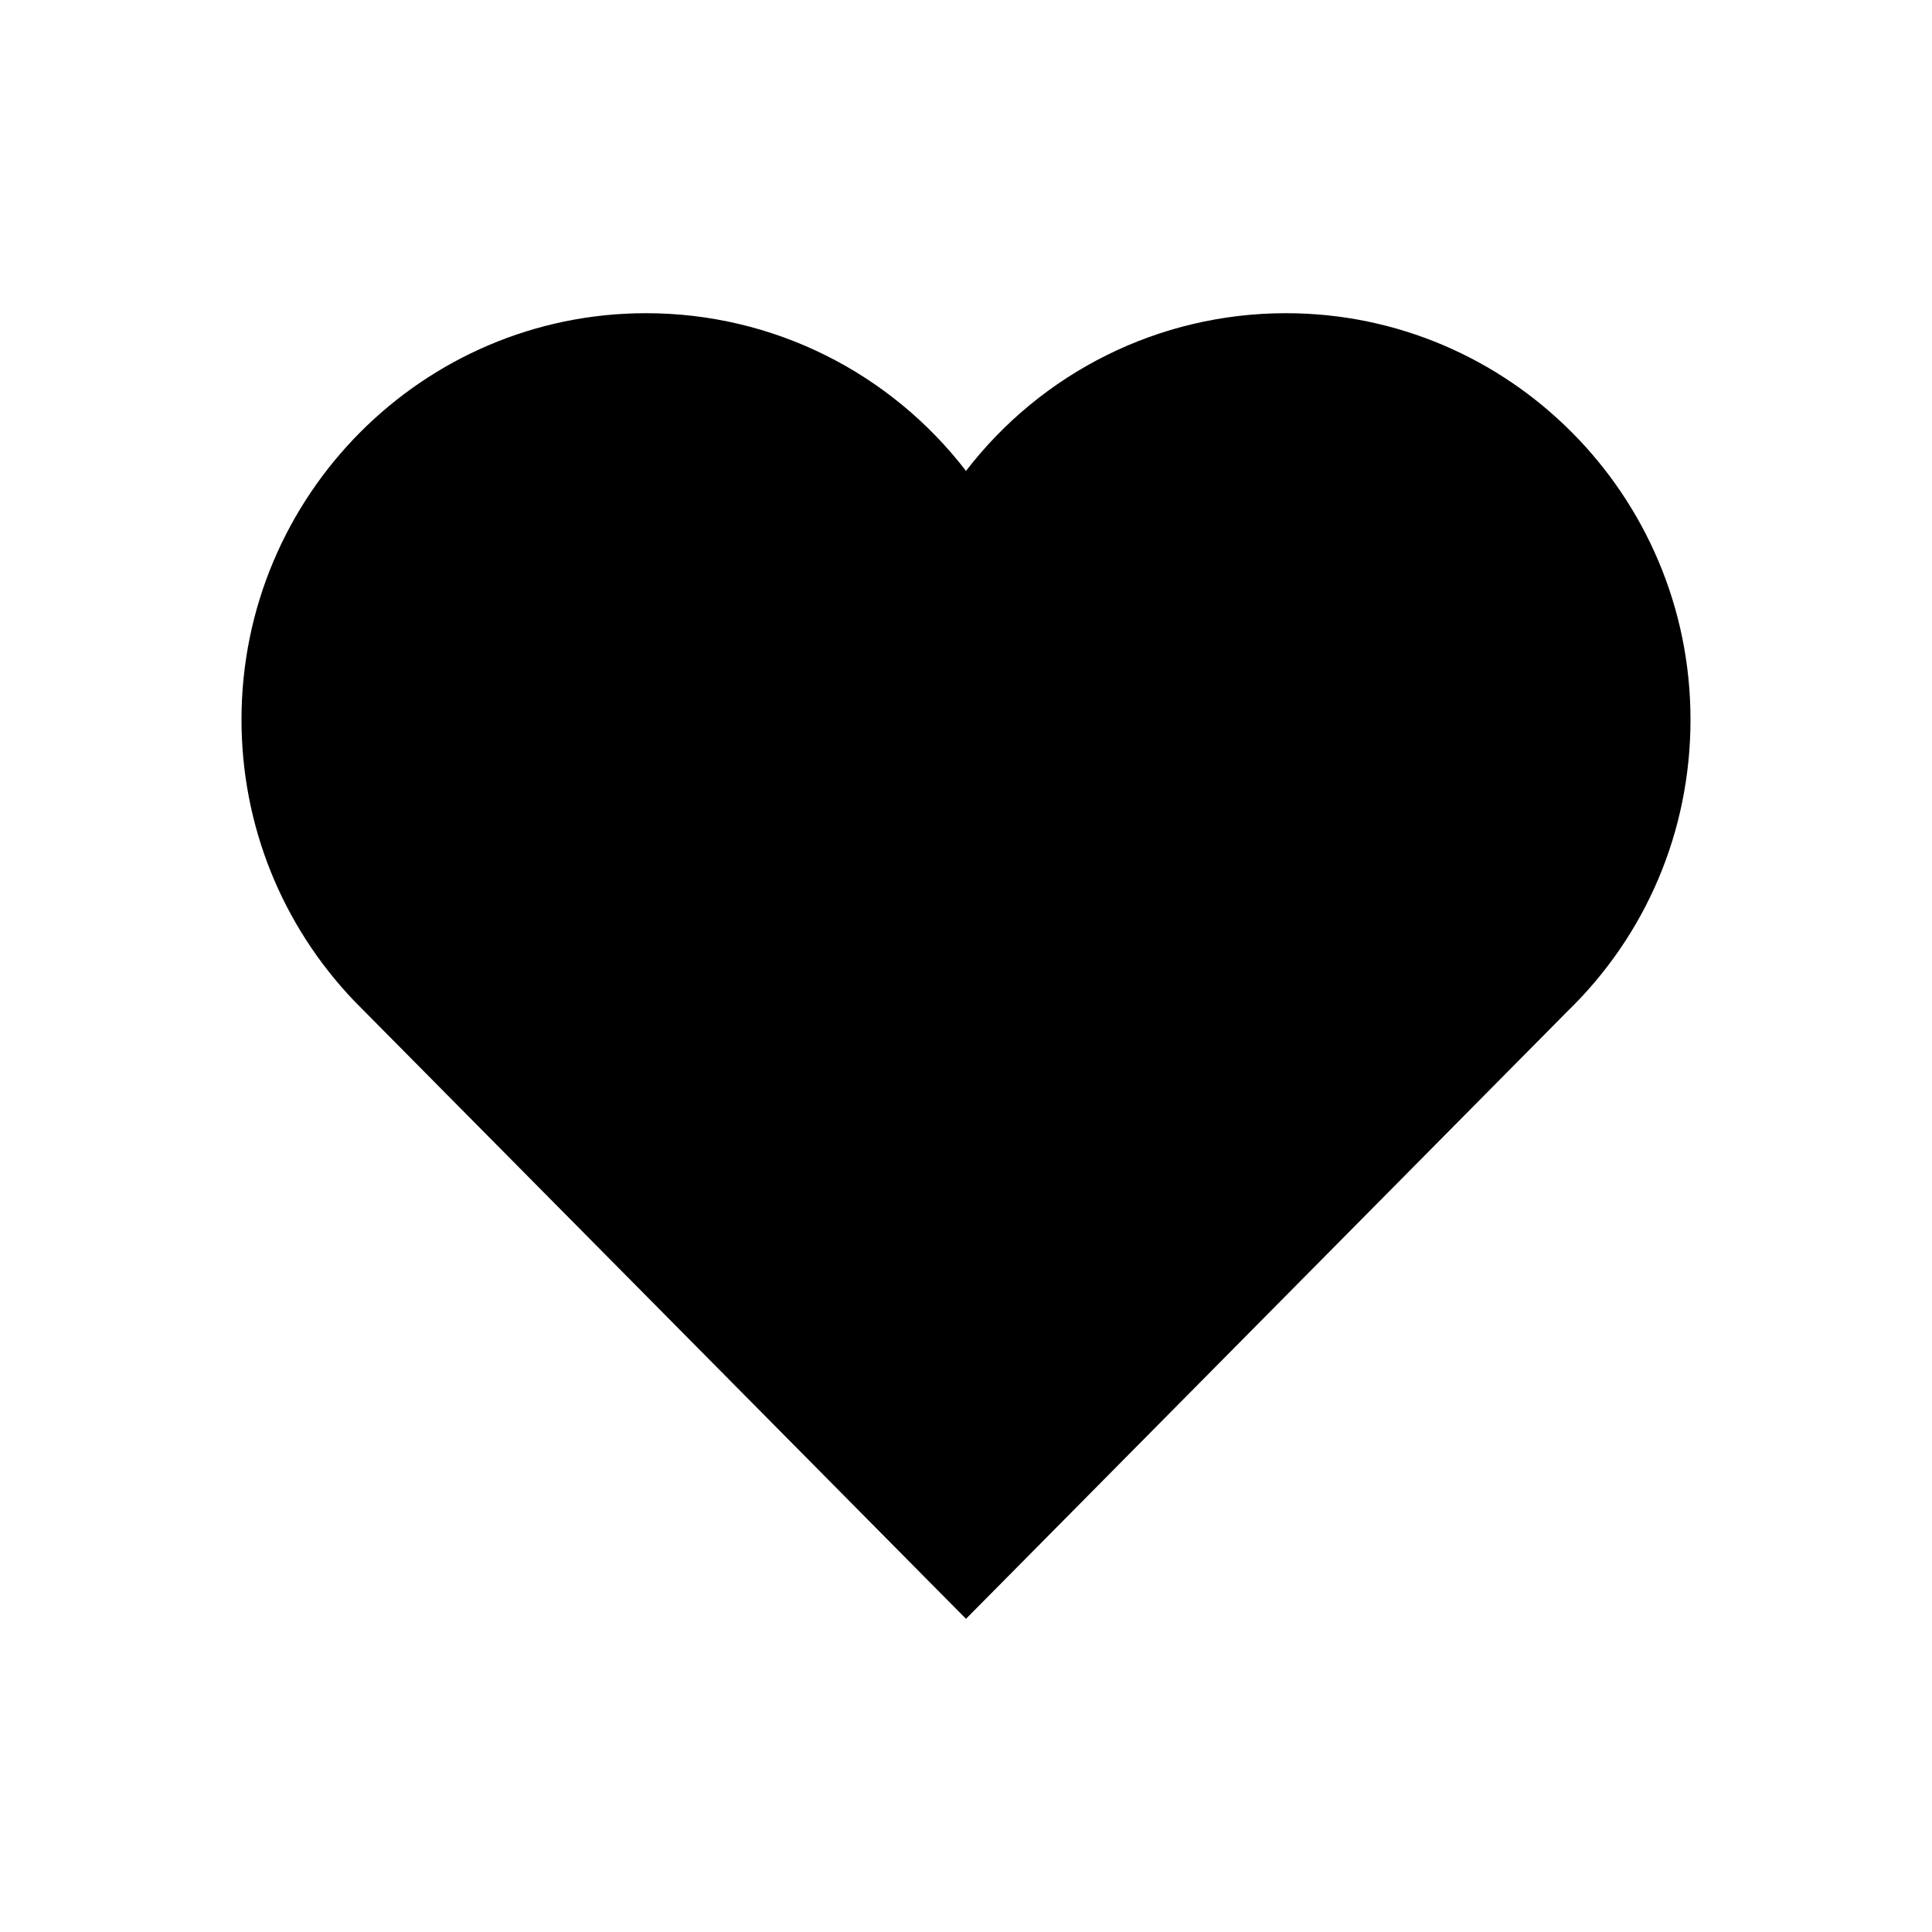
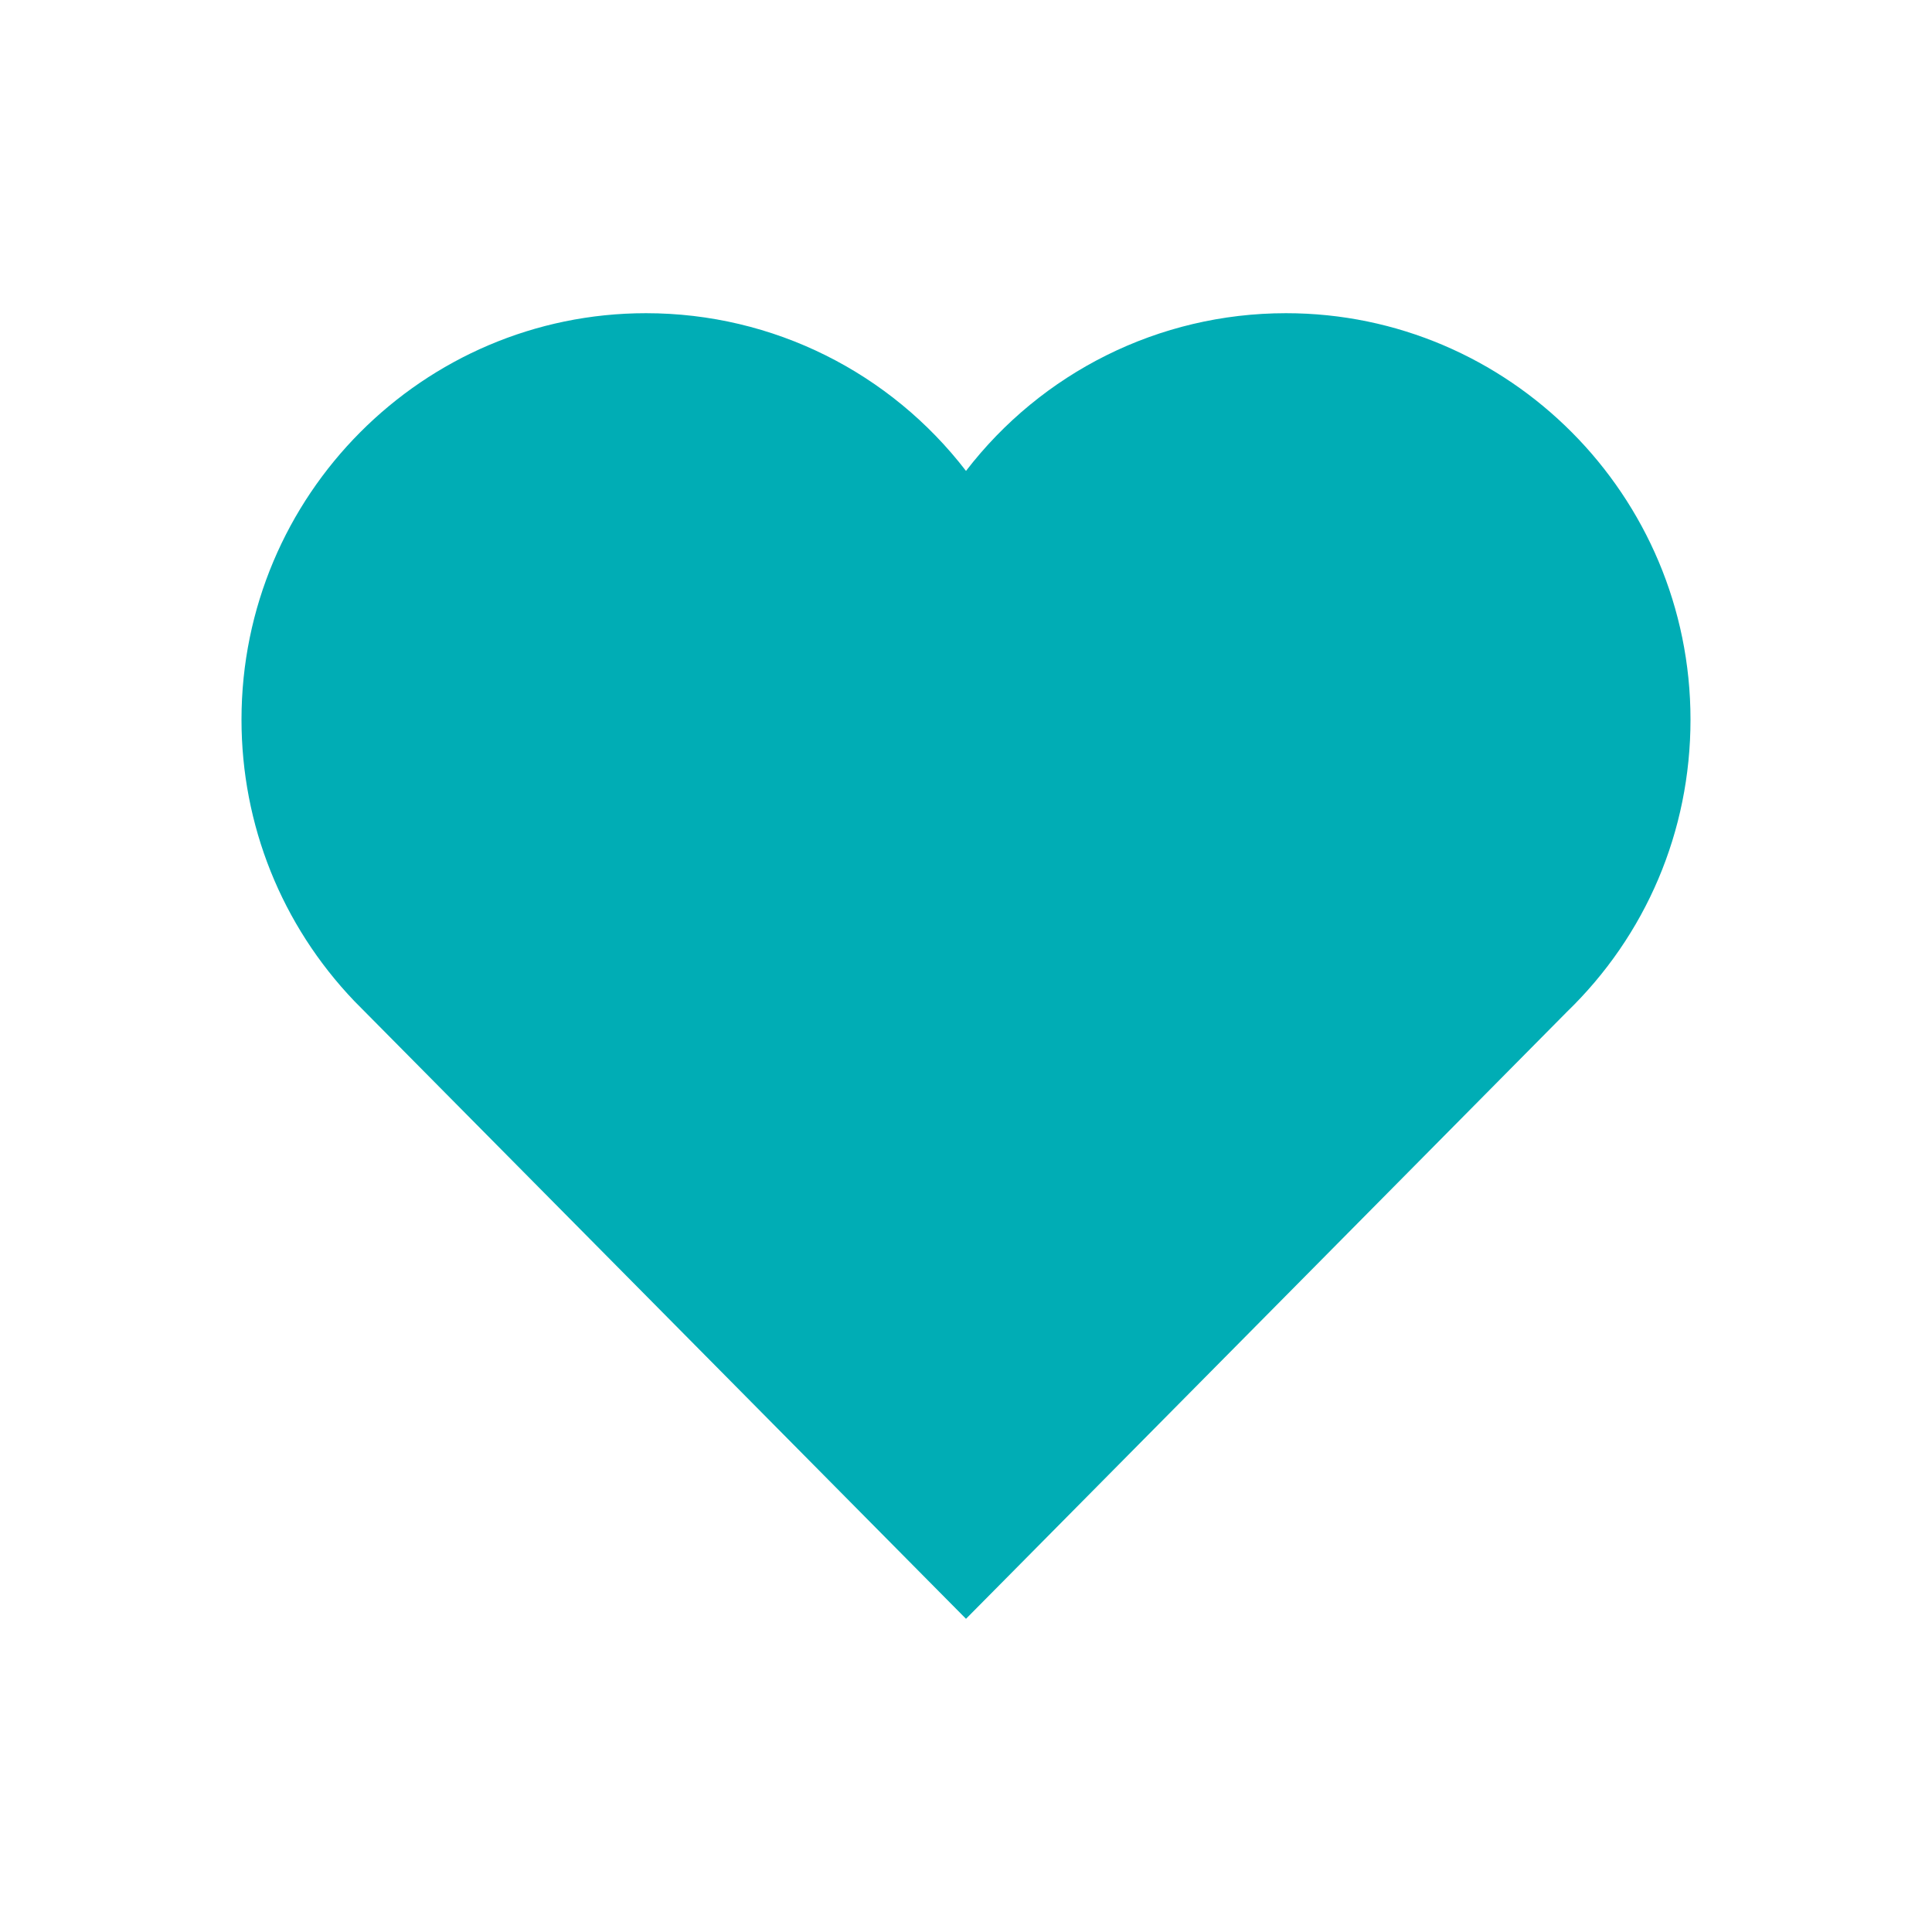
<svg xmlns="http://www.w3.org/2000/svg" height="25px" width="25px" id="heart_check" style="enable-background:new 0 0 512 512;" version="1.1" viewBox="0 0 512 512" xmlSpace="preserve" xmlnsXlink="http://www.w3.org/1999/xlink">
-   <path d="M340.8,83C307,83,276,98.8,256,124.8c-20-26-51-41.8-84.8-41.8C112.1,83,64,131.3,64,190.7c0,27.9,10.6,54.4,29.9,74.6  L245.1,418l10.9,11l10.9-11l148.3-149.8c21-20.3,32.8-47.9,32.8-77.5C448,131.3,399.9,83,340.8,83L340.8,83z" />
+   <path fill="#00ADB5" d="M340.8,83C307,83,276,98.8,256,124.8c-20-26-51-41.8-84.8-41.8C112.1,83,64,131.3,64,190.7c0,27.9,10.6,54.4,29.9,74.6  L245.1,418l10.9,11l10.9-11l148.3-149.8c21-20.3,32.8-47.9,32.8-77.5C448,131.3,399.9,83,340.8,83L340.8,83z" />
</svg>
